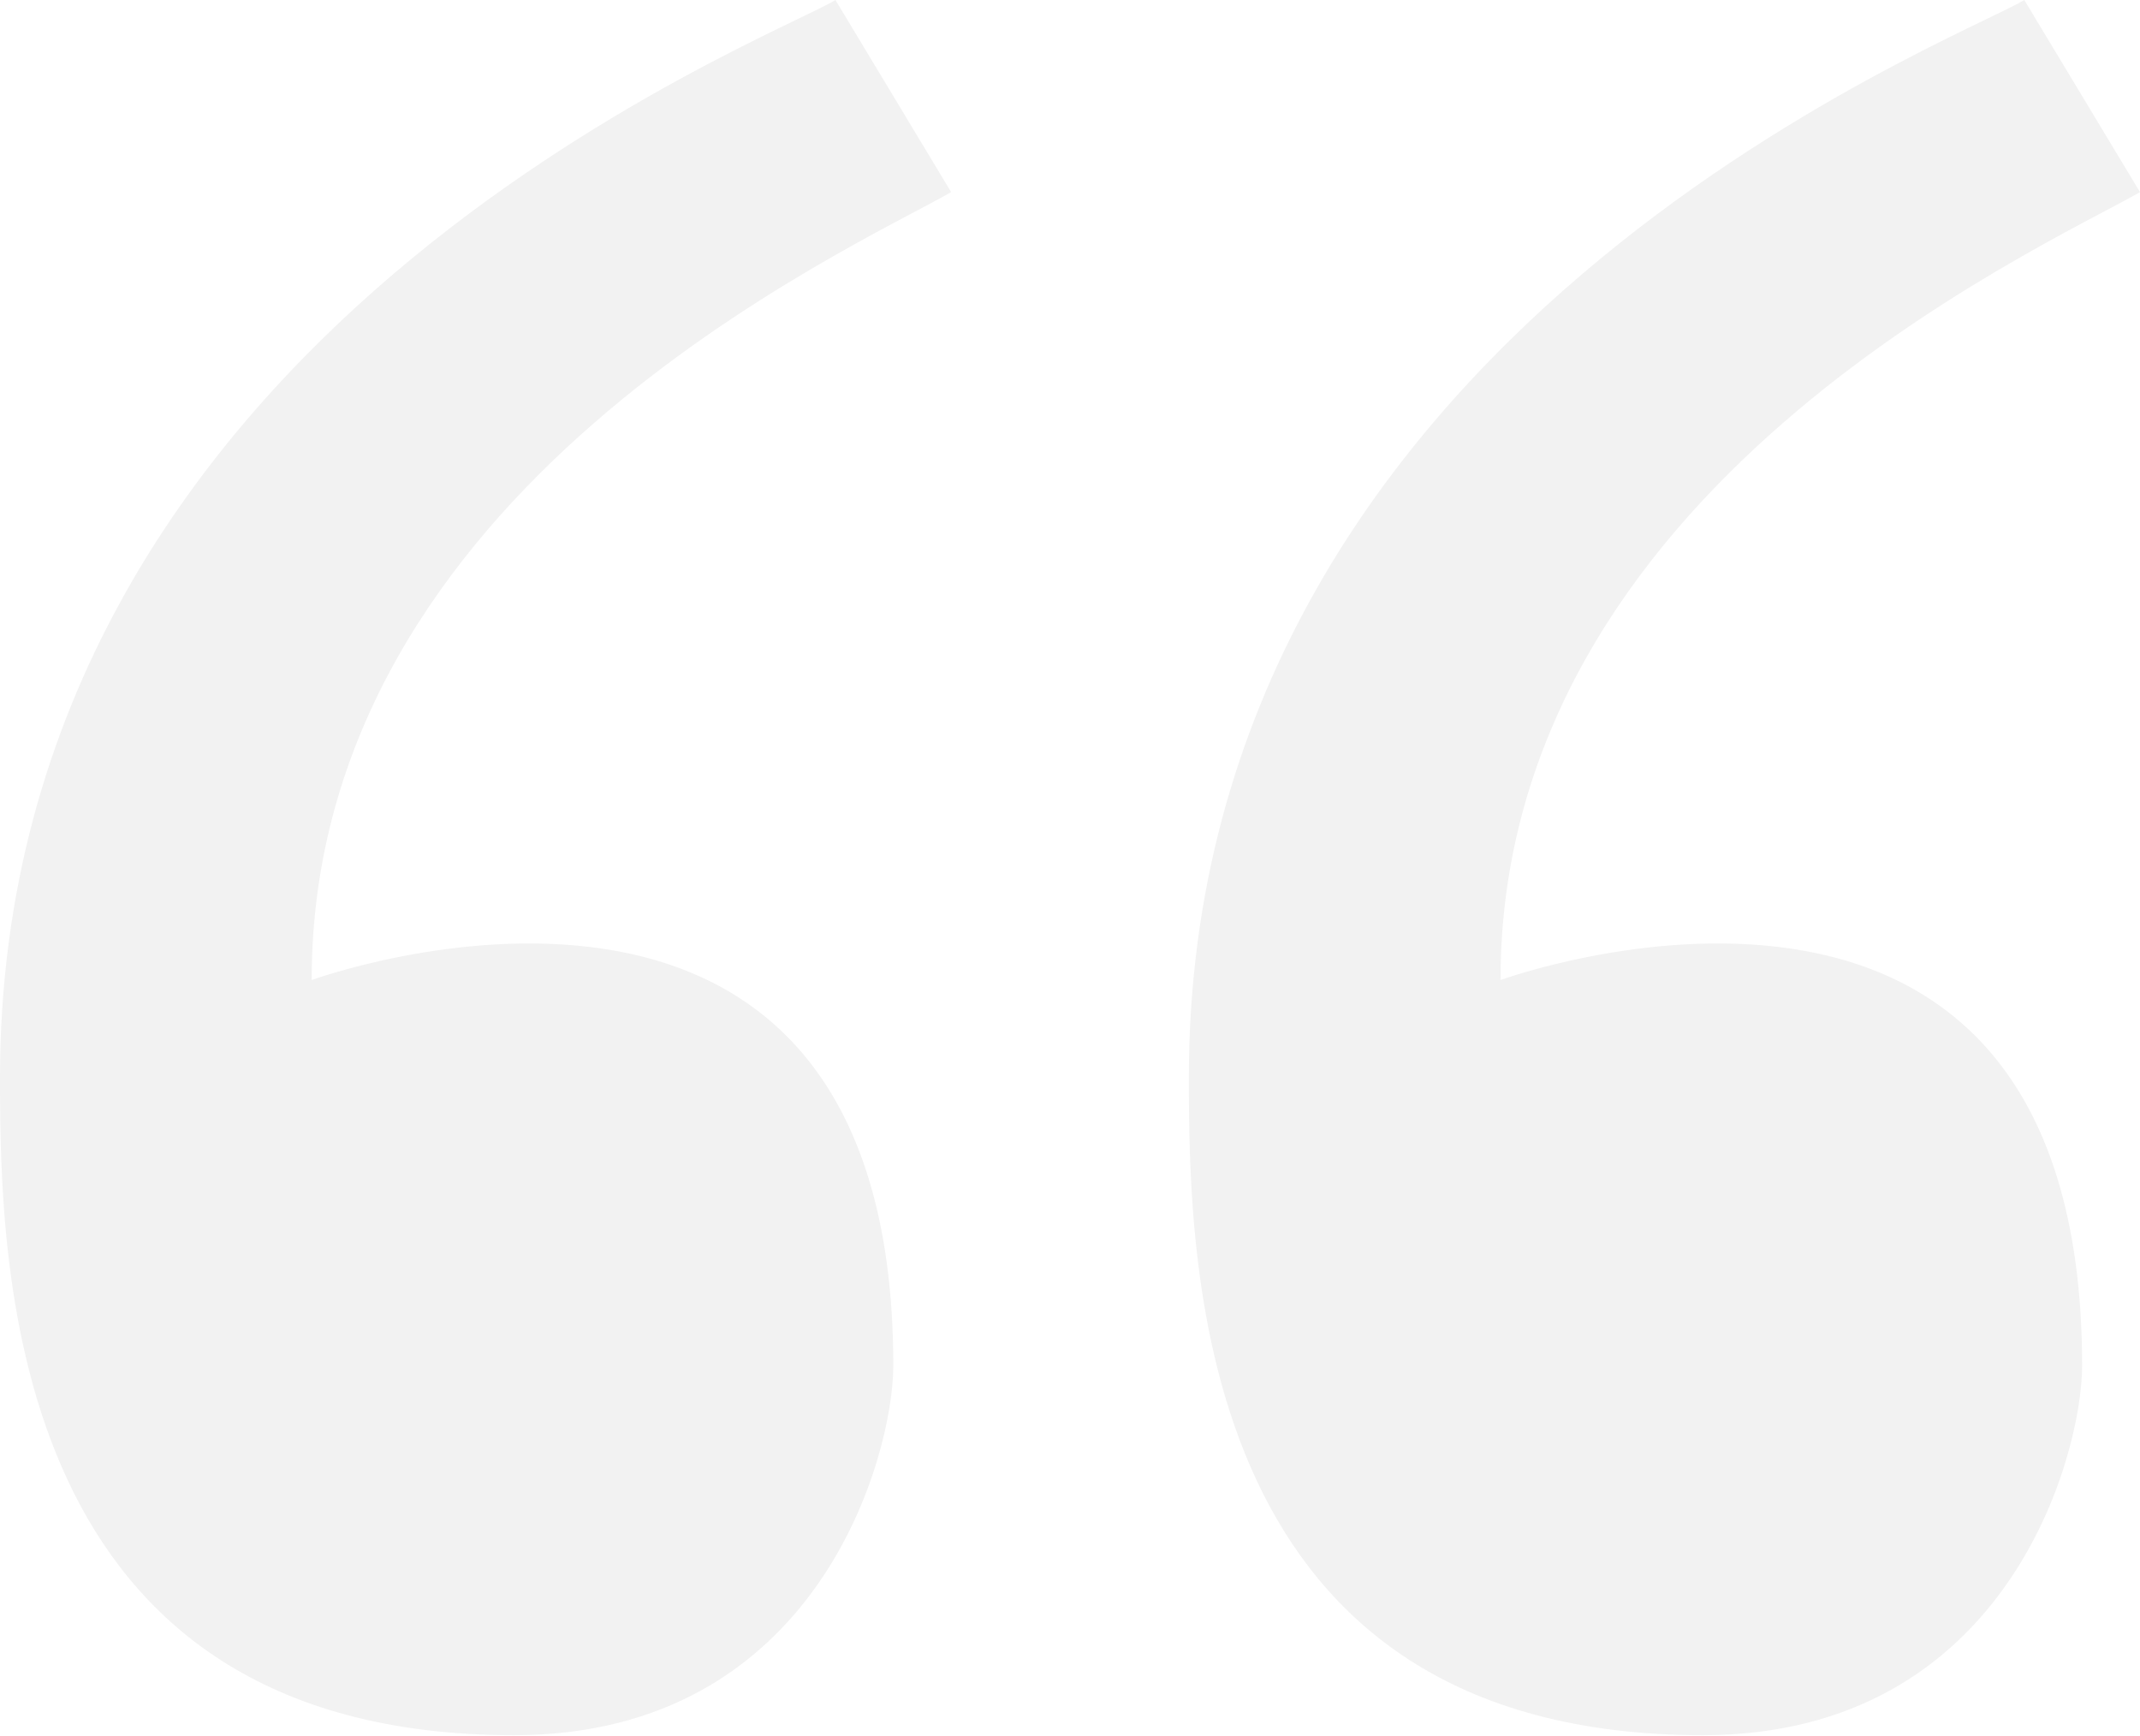
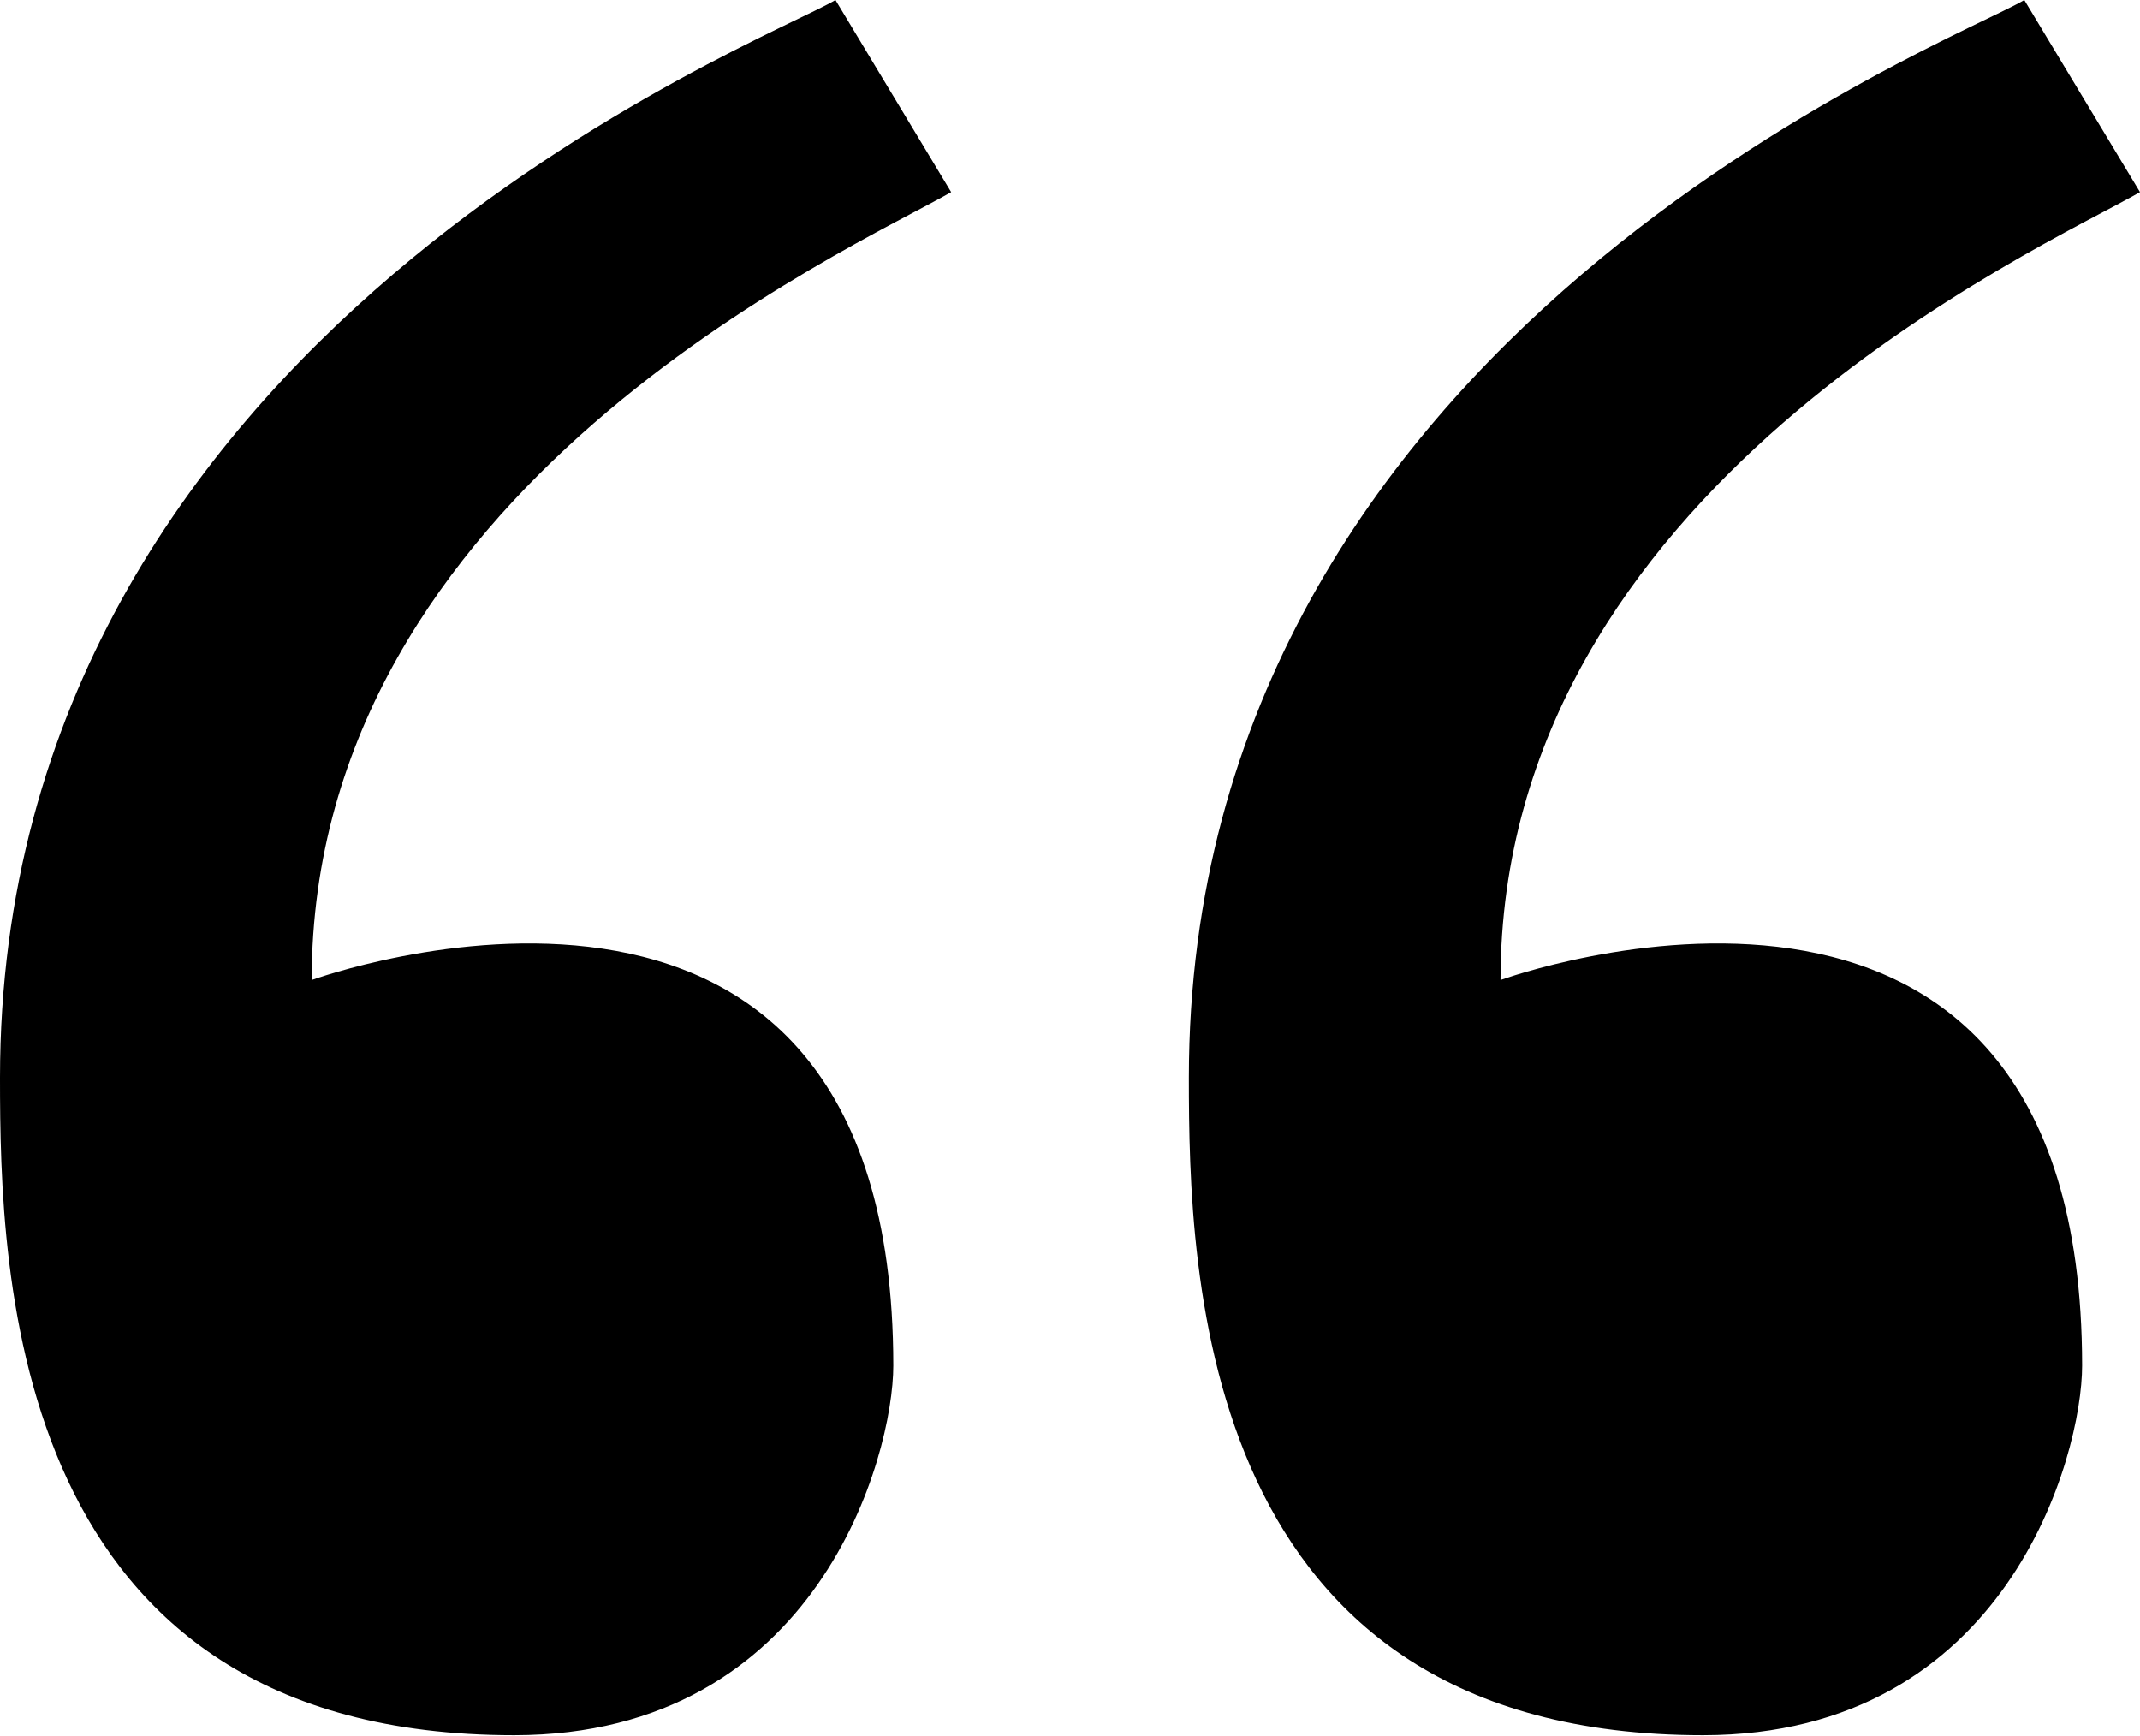
<svg xmlns="http://www.w3.org/2000/svg" version="1.1" id="Layer_1" x="0px" y="0px" width="78.672px" height="63.789px" viewBox="0 0 78.672 63.789" enable-background="new 0 0 78.672 63.789" xml:space="preserve">
  <g>
-     <path fill="#f2f2f2" d="M34.967,7.063L30.713,0C28.272,1.495,0,12.207,0,39.617c0,7.231,0.336,24.172,18.9,24.172   c11.187,0,13.94-10.279,13.94-13.584c0-21.977-21.382-14.177-21.382-14.177C11.458,17.957,31.263,9.184,34.967,7.063z" />
+     <path d="M34.967,7.063L30.713,0C28.272,1.495,0,12.207,0,39.617c0,7.231,0.336,24.172,18.9,24.172 c11.187,0,13.94-10.279,13.94-13.584c0-21.977-21.382-14.177-21.382-14.177C11.458,17.957,31.263,9.184,34.967,7.063z" />
  </g>
  <g>
-     <path fill="#f2f2f2" d="M78.672,7.063L74.418,0c-2.44,1.495-30.713,12.207-30.713,39.617c0,7.231,0.337,24.172,18.9,24.172   c11.187,0,13.939-10.279,13.939-13.584c0-21.977-21.381-14.177-21.381-14.177C55.165,17.957,74.969,9.184,78.672,7.063z" />
+     <path d="M78.672,7.063L74.418,0c-2.44,1.495-30.713,12.207-30.713,39.617c0,7.231,0.337,24.172,18.9,24.172 c11.187,0,13.939-10.279,13.939-13.584c0-21.977-21.381-14.177-21.381-14.177C55.165,17.957,74.969,9.184,78.672,7.063z" />
  </g>
</svg>
